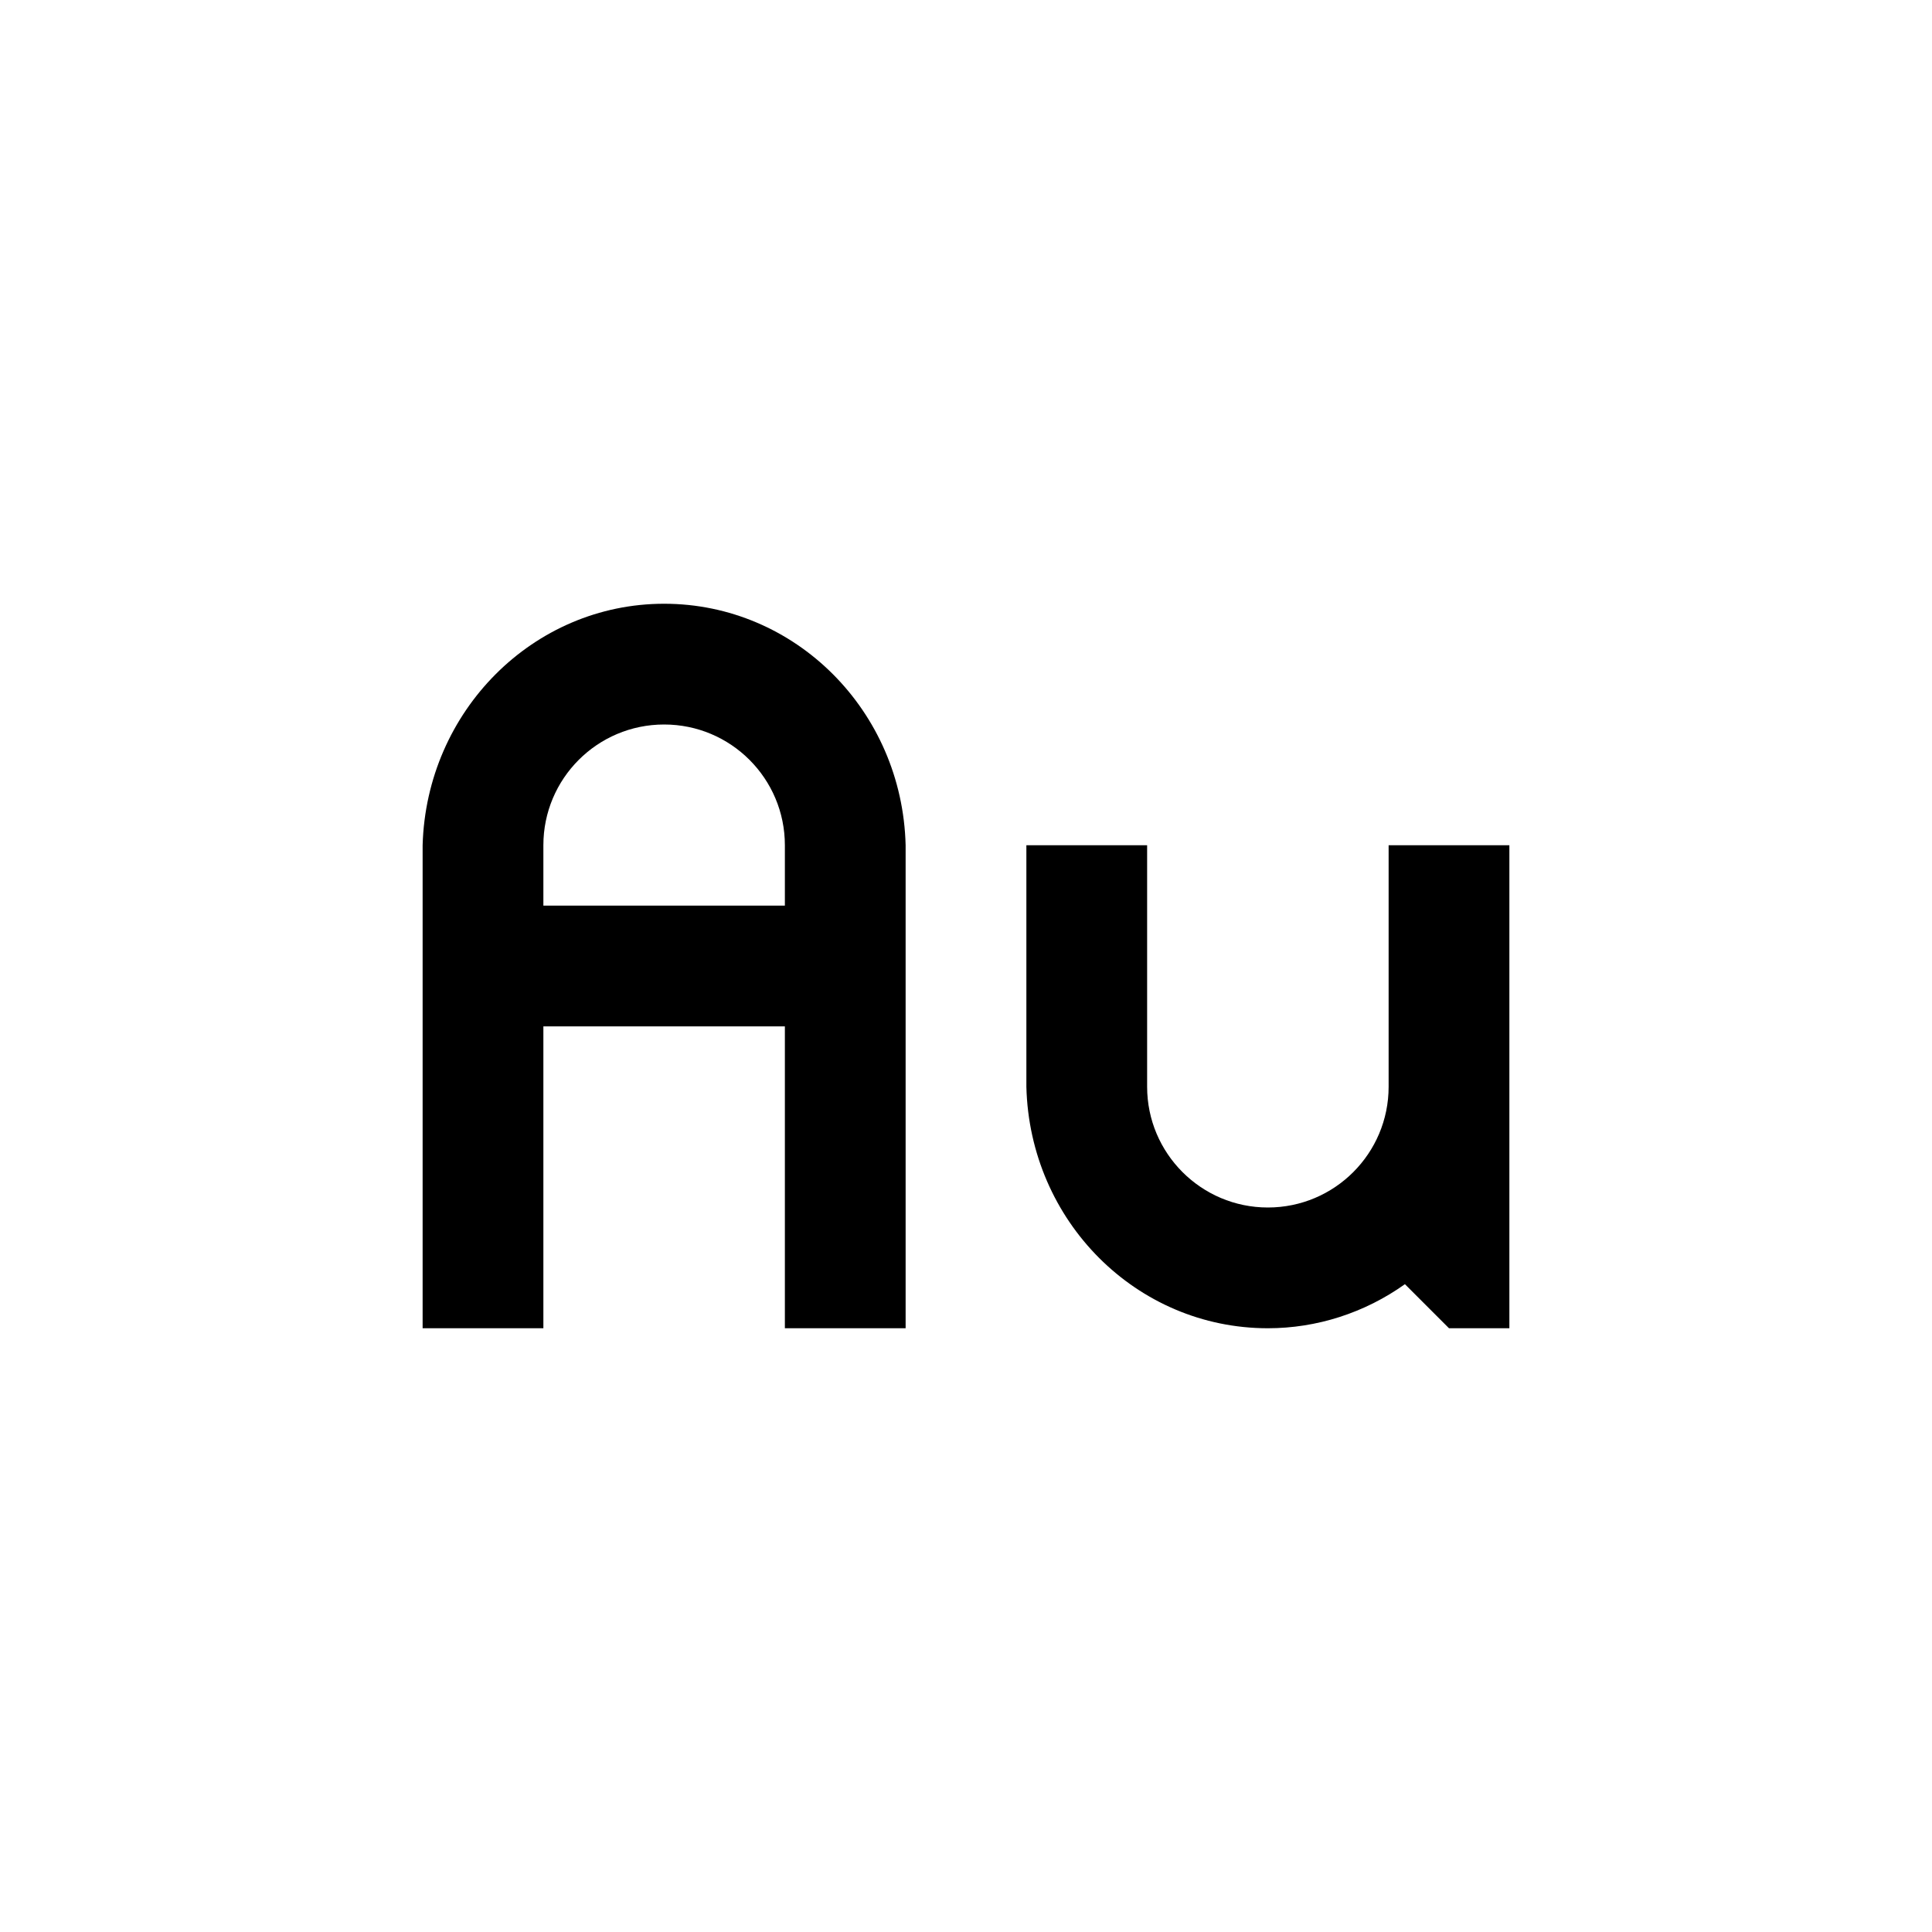
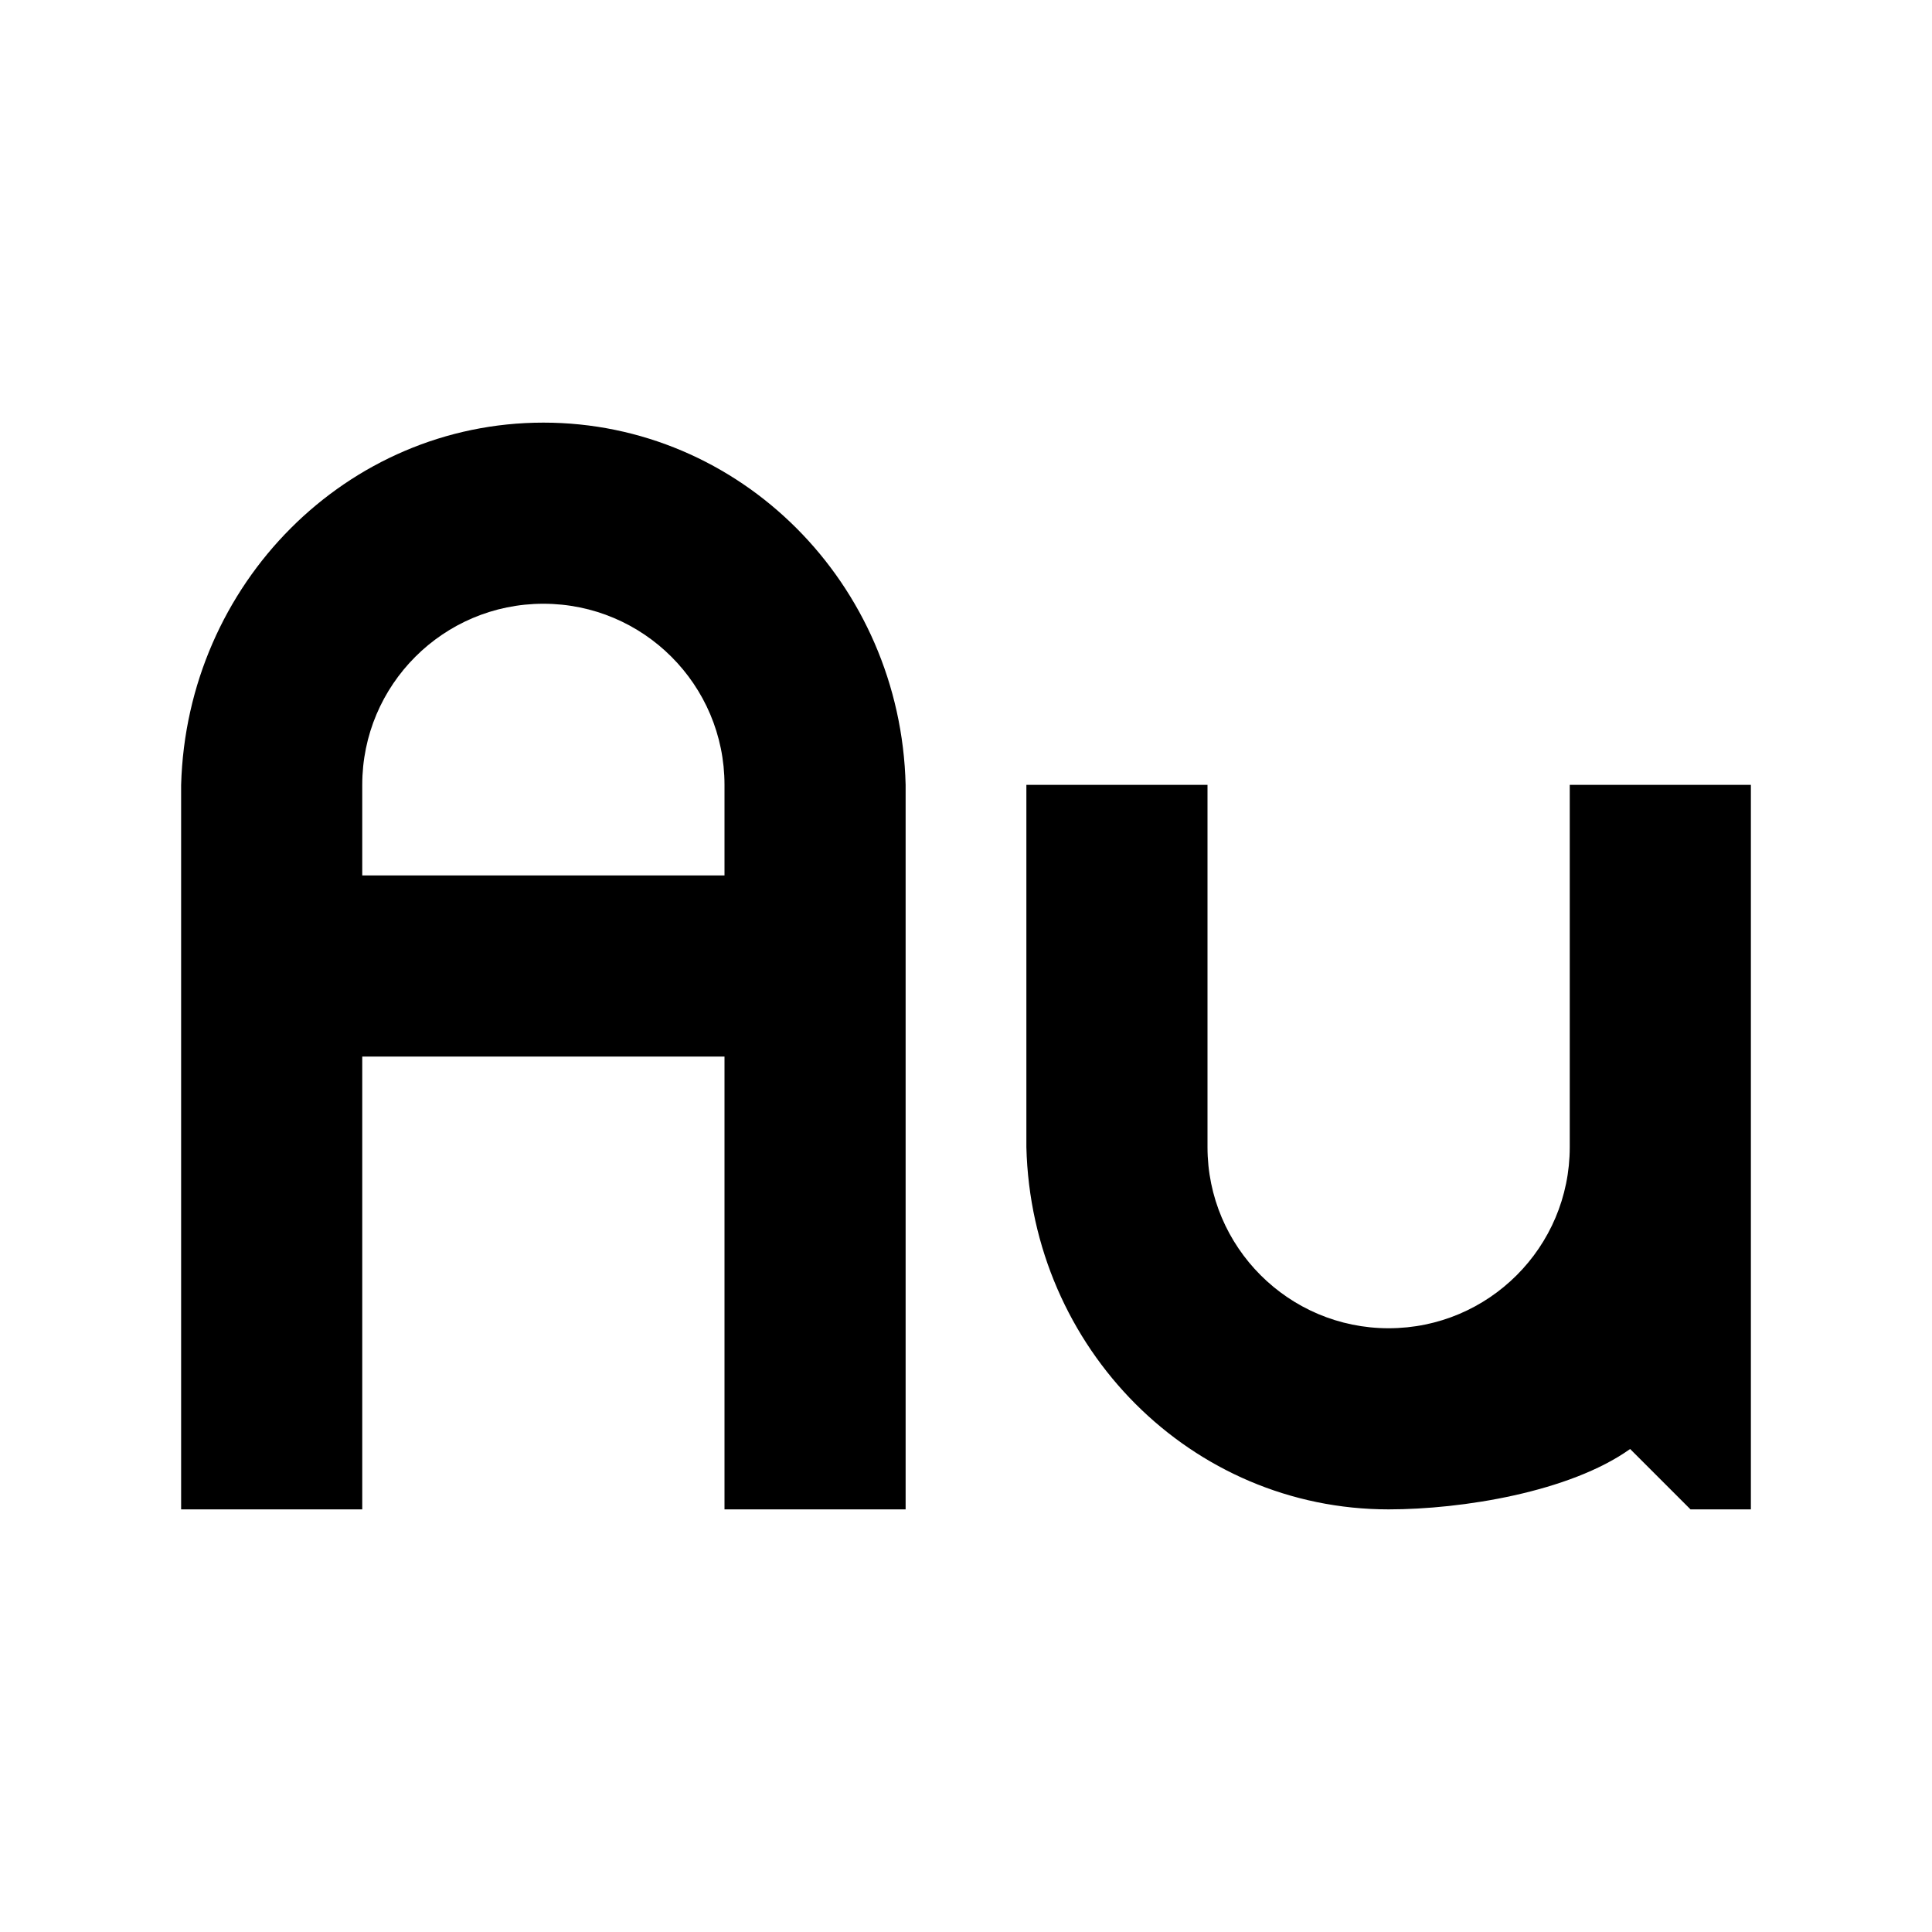
- <svg xmlns="http://www.w3.org/2000/svg" width="32" height="32">
-   <path d="M11 10c-2.168 0-3.938 1.777-4 4v8h2v-5h4v5h2v-8c-.055-2.227-1.828-4-4-4Zm0 2a2 2 0 0 1 2 2v1H9v-1a2 2 0 0 1 2-2Zm6 2v4c.055 2.227 1.824 4 4 4 .809 0 1.602-.254 2.27-.73L24 22h1v-8h-2v4a2 2 0 0 1-2 2c-1.105 0-2-.898-2-2v-4Zm0 0" style="stroke:none;fill-rule:nonzero;fill:#000;fill-opacity:1" />
+ <svg xmlns="http://www.w3.org/2000/svg" width="32" height="32" version="1.1" id="svg2719">
+   <defs id="defs2723" />
+   <path style="fill:#000000;fill-opacity:1;fill-rule:nonzero;stroke:none;stroke-width:1.5" d="M 17.5,13" id="path2850" />
+   <path style="fill:#000000;fill-opacity:1;fill-rule:nonzero;stroke:none;stroke-width:1.5" d="m 17,13 v 6 c 0.083,3.341 2.736,6 6,6 1.214,0 2.998,-0.286 4,-1 l 1,1 h 1 V 13 h -3 v 6 c 0,1.657 -1.343,3 -3,3 -1.657,0 -3,-1.347 -3,-3 v -6 z" id="path2848" />
+   <path id="path2846" style="fill:#000000;fill-opacity:1;fill-rule:nonzero;stroke:none;stroke-width:1.5" d="M 9,7 C 5.748,7 3.093,9.666 3,13 v 12 h 3 v -7.5 h 6 V 25 h 3 V 13 C 14.918,9.66 12.258,7 9,7 Z m 0,3 a 3,3 0 0 1 3,3 v 1.5 H 6 V 13 a 3,3 0 0 1 3,-3 z" />
</svg>
